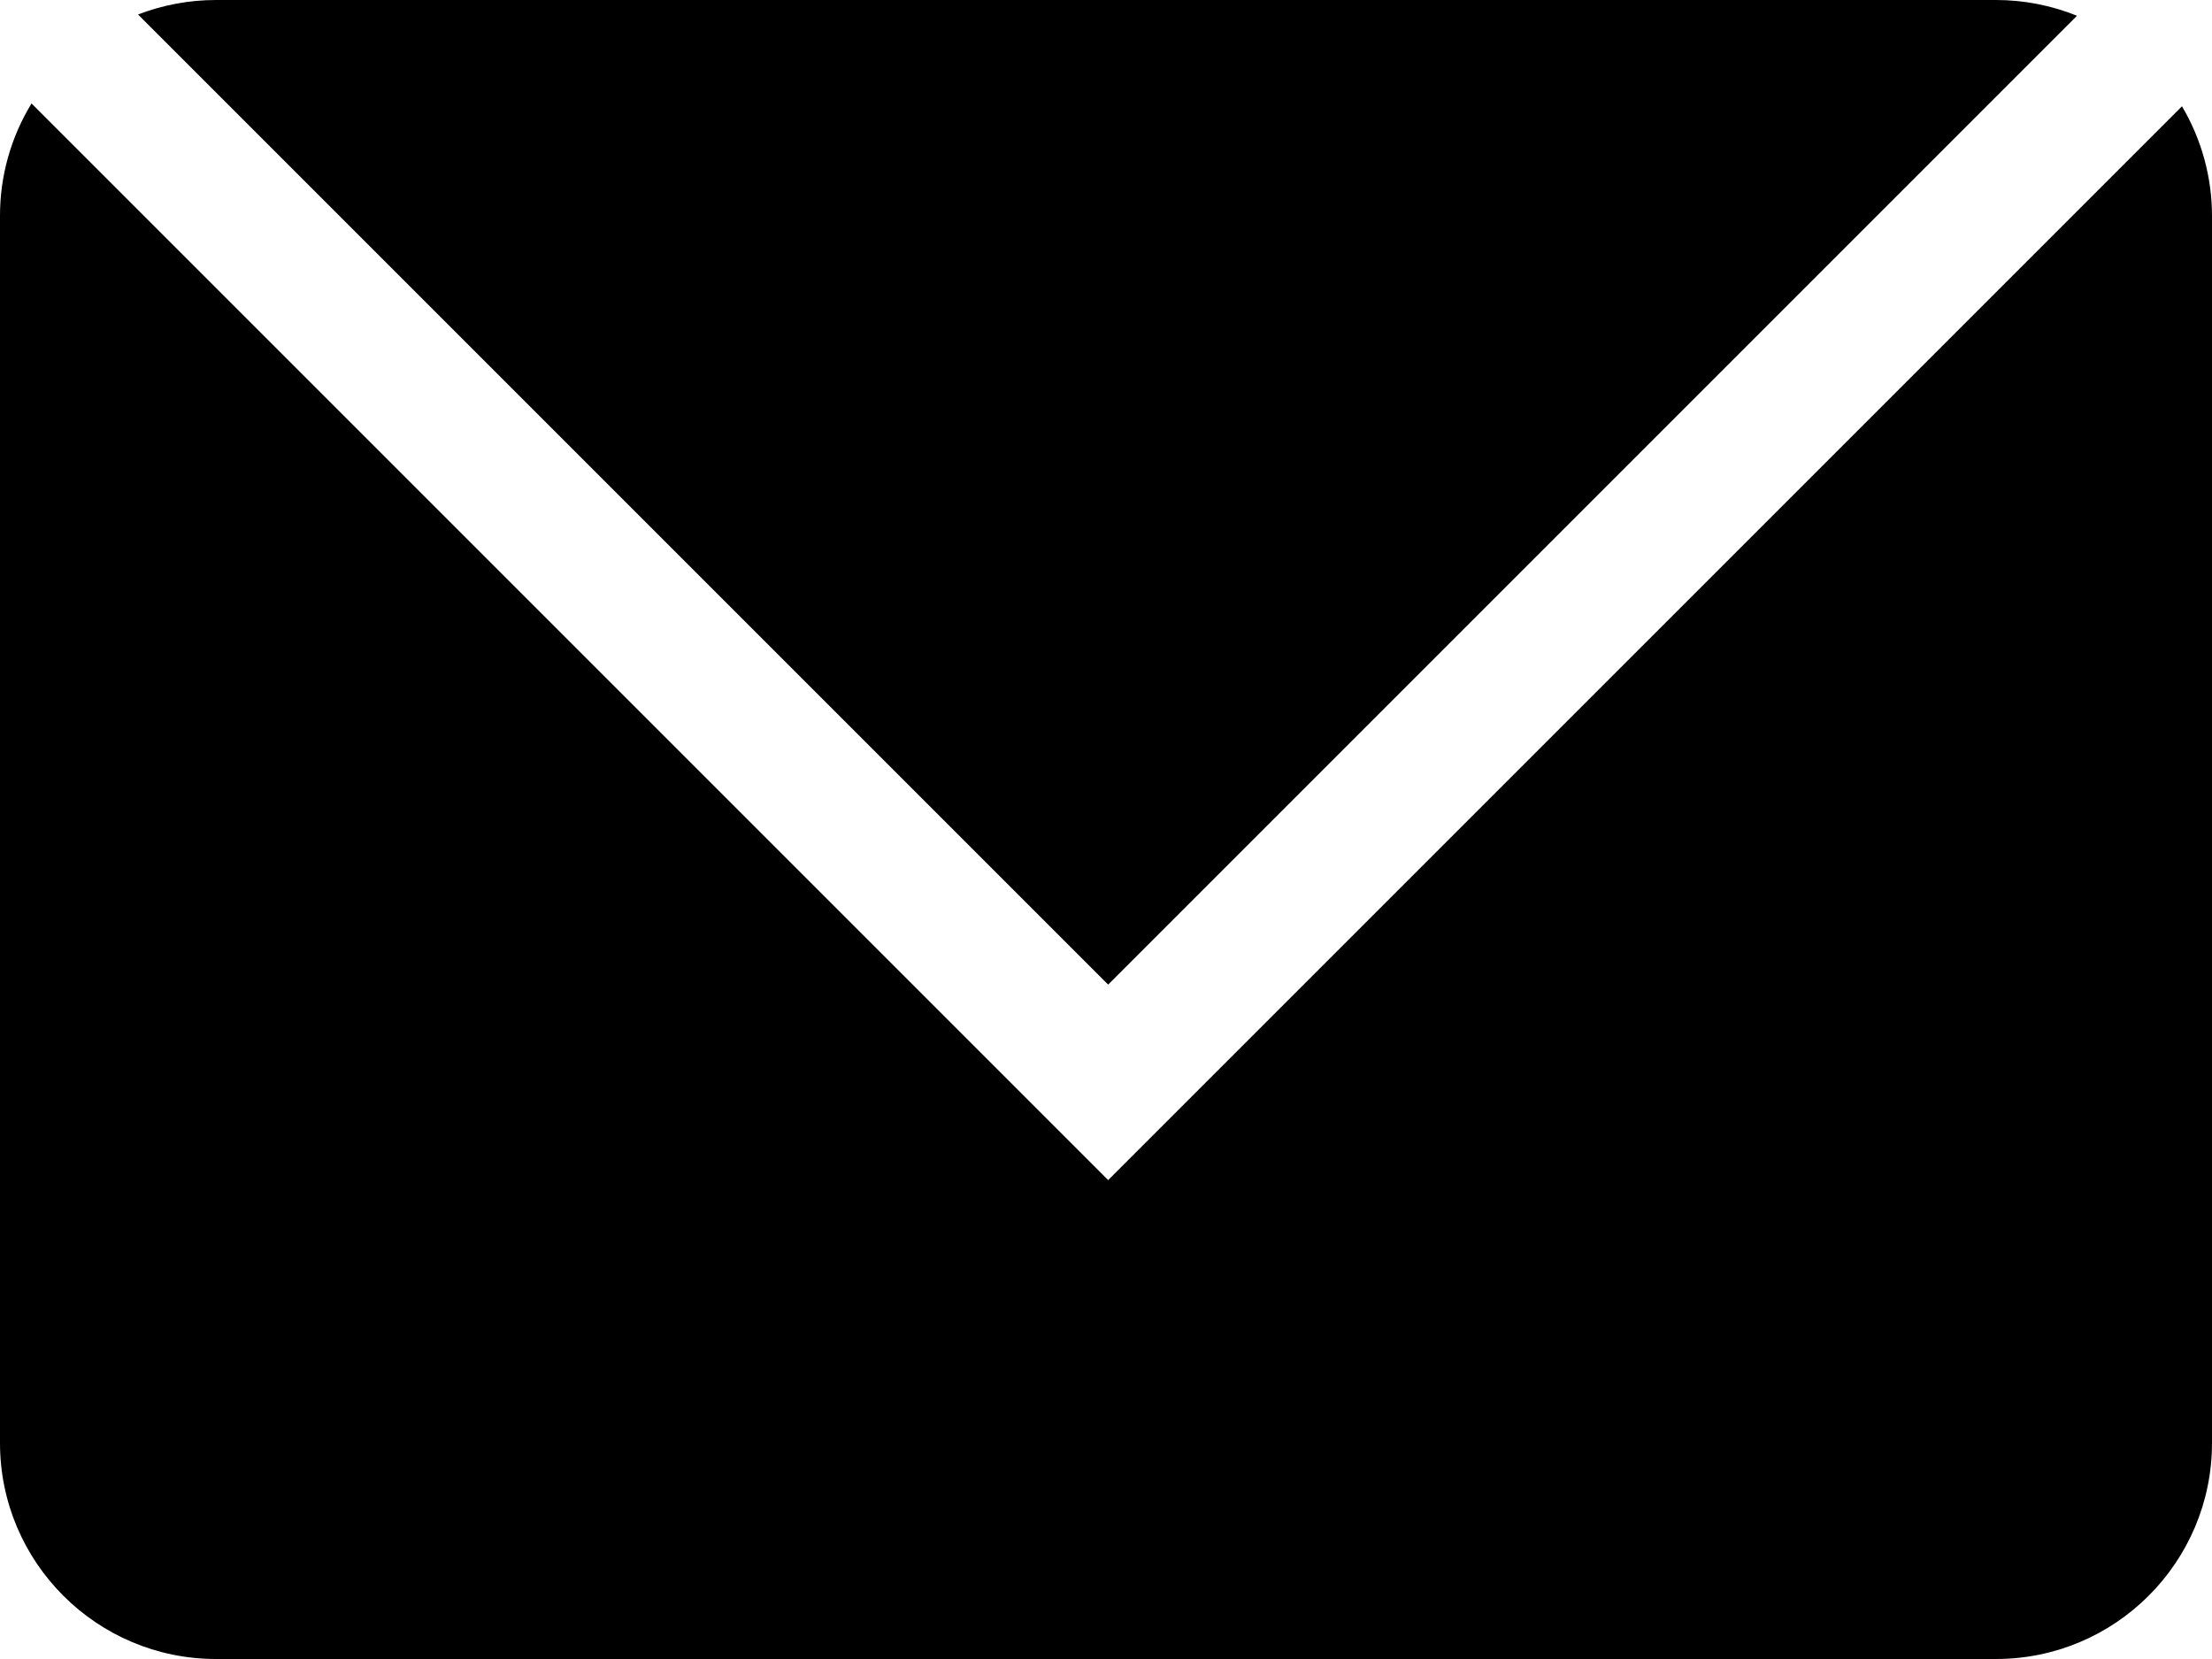
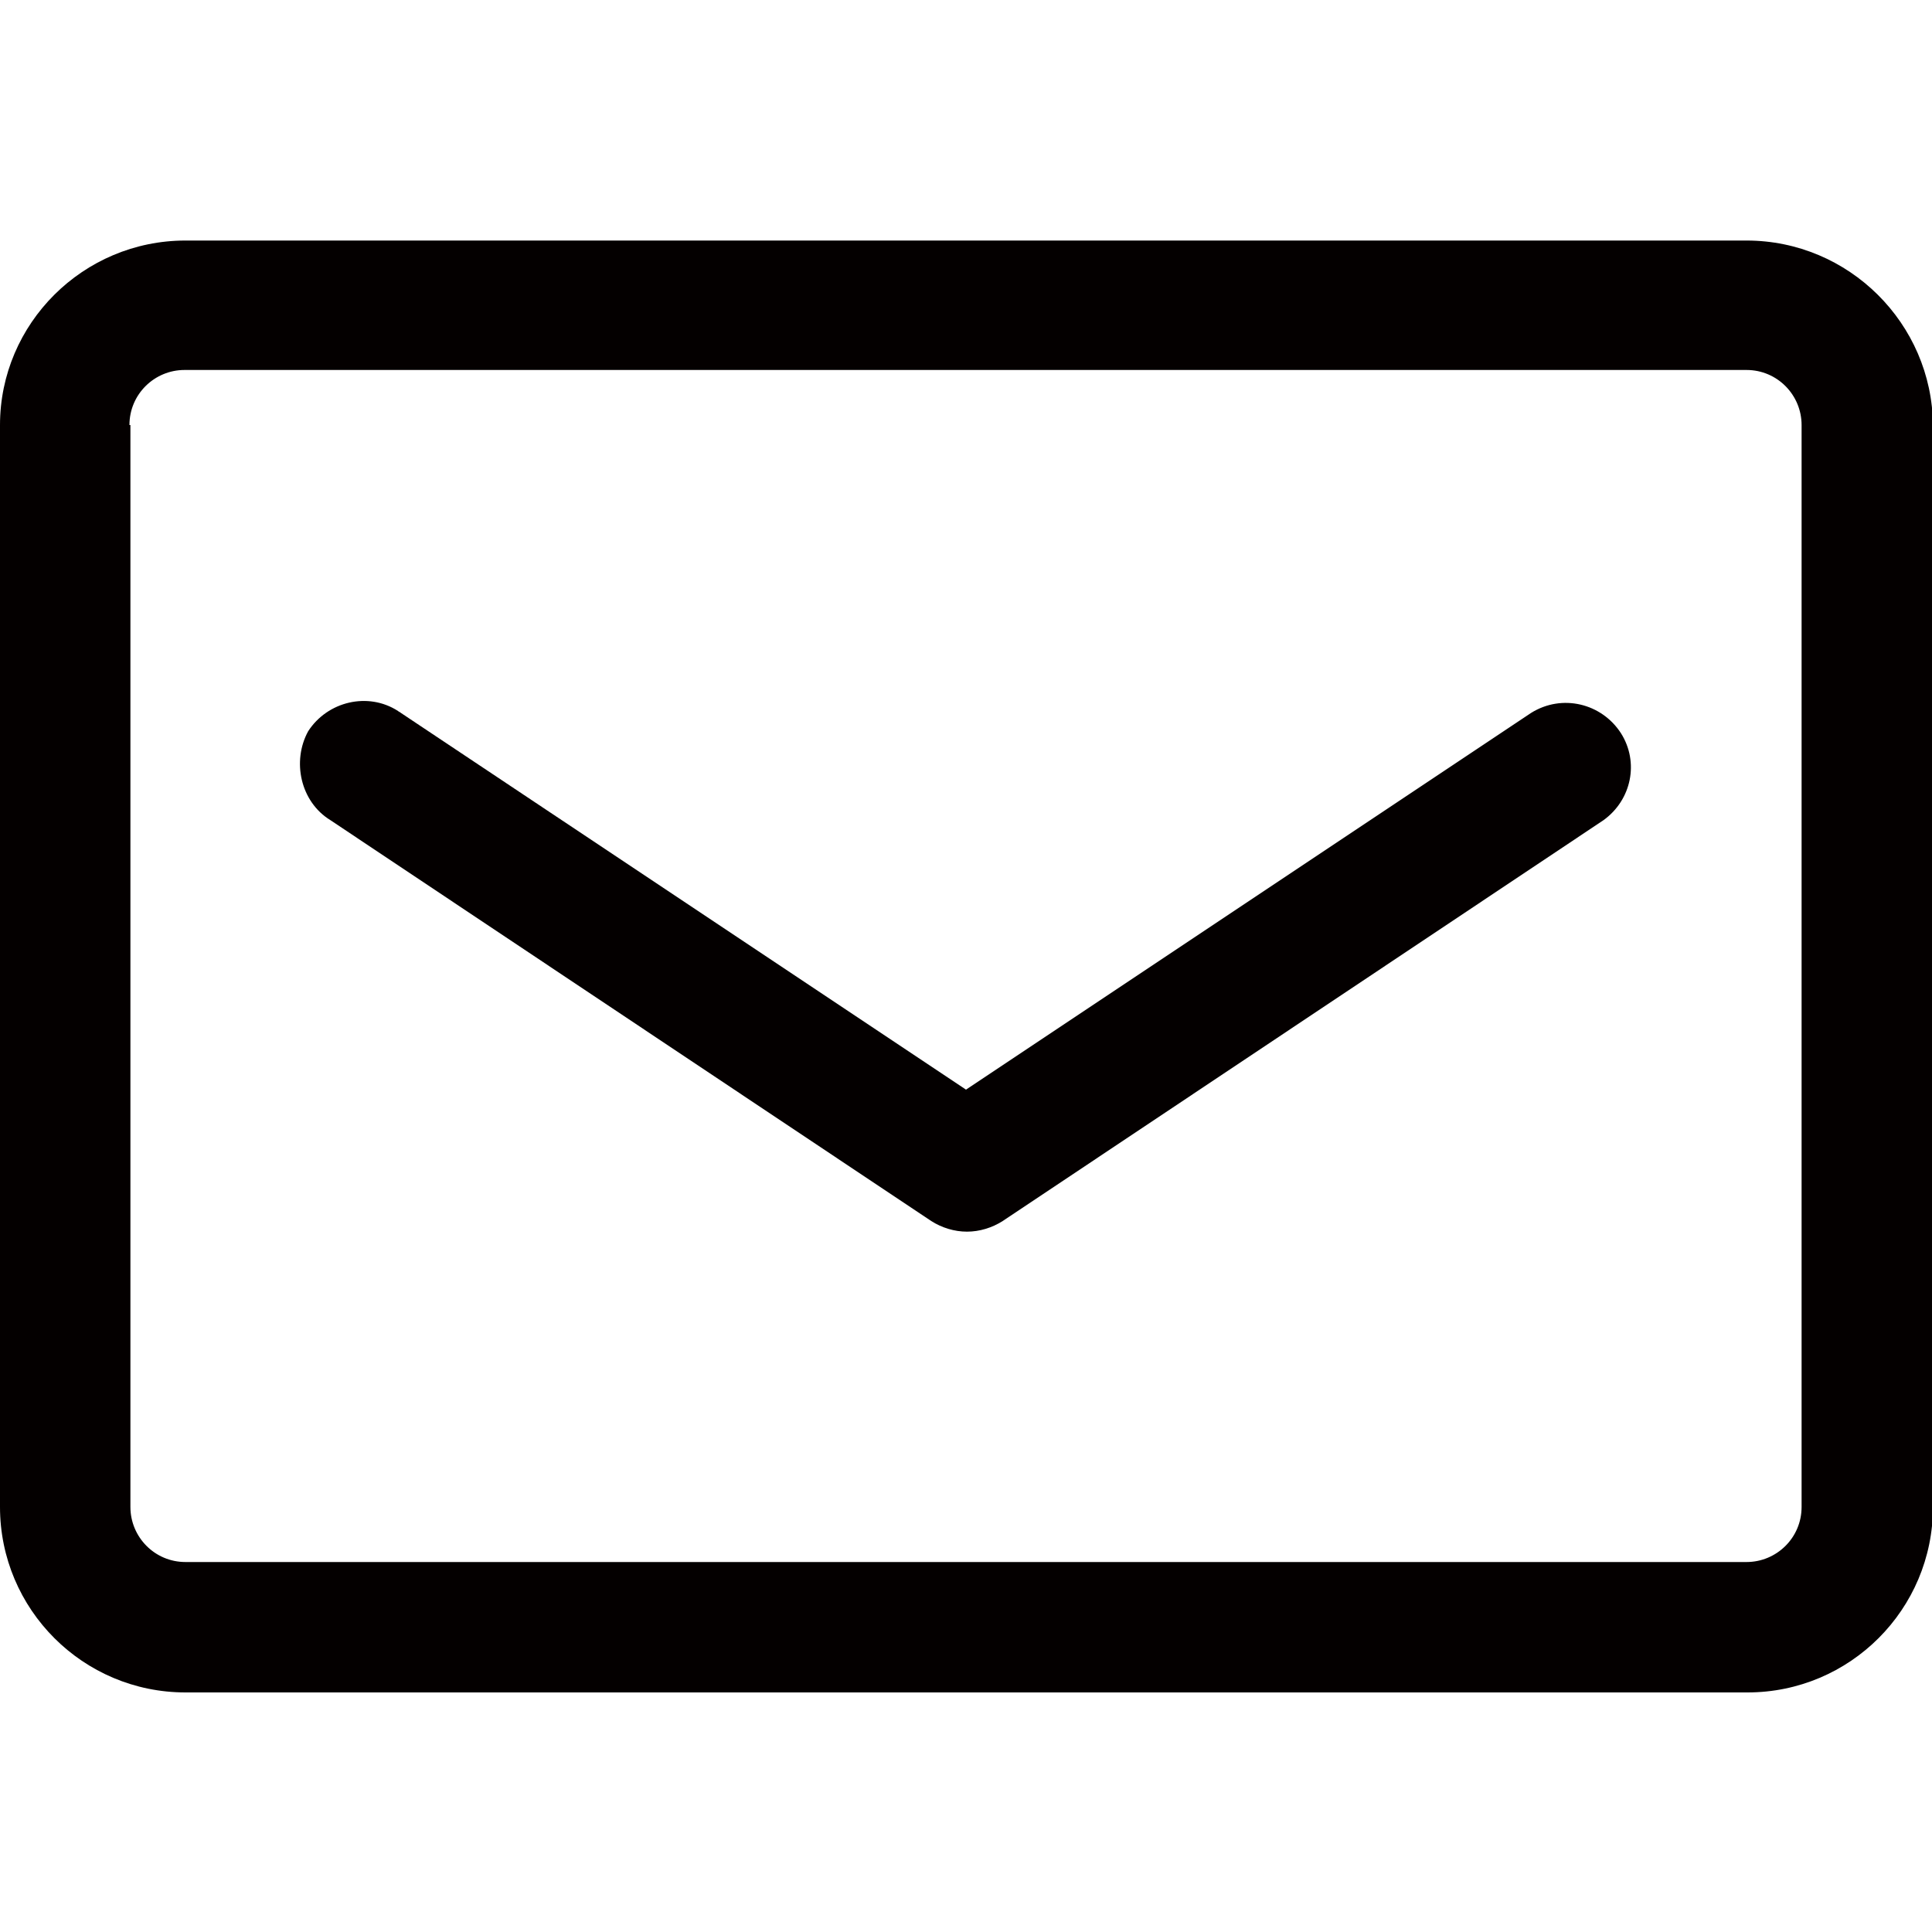
- <svg xmlns="http://www.w3.org/2000/svg" width="128" height="96">
-   <path d="M64.125 56.975L120.188.912A12.476 12.476 0 0 0 115.5 0h-103c-1.588 0-3.113.3-4.513.838l56.138 56.137z" />
-   <path d="M64.125 68.287l-62.3-62.3A12.42 12.42 0 0 0 0 12.5v71C0 90.4 5.6 96 12.5 96h103c6.9 0 12.5-5.6 12.5-12.5v-71a12.47 12.47 0 0 0-1.737-6.35L64.125 68.287z" />
+ <svg xmlns="http://www.w3.org/2000/svg" t="1675391248568" class="icon" viewBox="0 0 1024 1024" version="1.1" p-id="15184" width="200" height="200">
+   <path d="M925.696 127.488H98.304C44.032 127.488 0 171.52 0 225.28v573.44c0 54.272 44.032 98.304 98.304 98.304h827.904c54.272 0 98.304-44.032 98.304-98.304V225.28c-0.512-53.76-44.544-97.792-98.816-97.792zM68.608 225.28c0-16.384 13.312-29.184 29.184-29.184h827.904c16.384 0 29.184 13.312 29.184 29.184v573.44c0 16.384-13.312 29.184-29.184 29.184H98.304c-16.384 0-29.184-13.312-29.184-29.184V225.28z" fill="#040000" p-id="15185" />
+   <path d="M175.104 434.688l318.464 212.48c5.632 3.584 12.288 5.632 18.944 5.632 6.656 0 13.312-2.048 18.944-5.632L849.92 434.688c14.848-10.752 18.944-30.72 9.216-46.08-10.24-15.872-31.232-20.992-47.616-10.752l-299.52 199.68-299.52-199.68c-0.512-0.512-1.024-0.512-1.536-1.024-15.872-10.24-37.376-5.12-47.616 10.752-8.704 15.872-4.096 37.376 11.776 47.104z" fill="#040000" p-id="15186" />
</svg>
